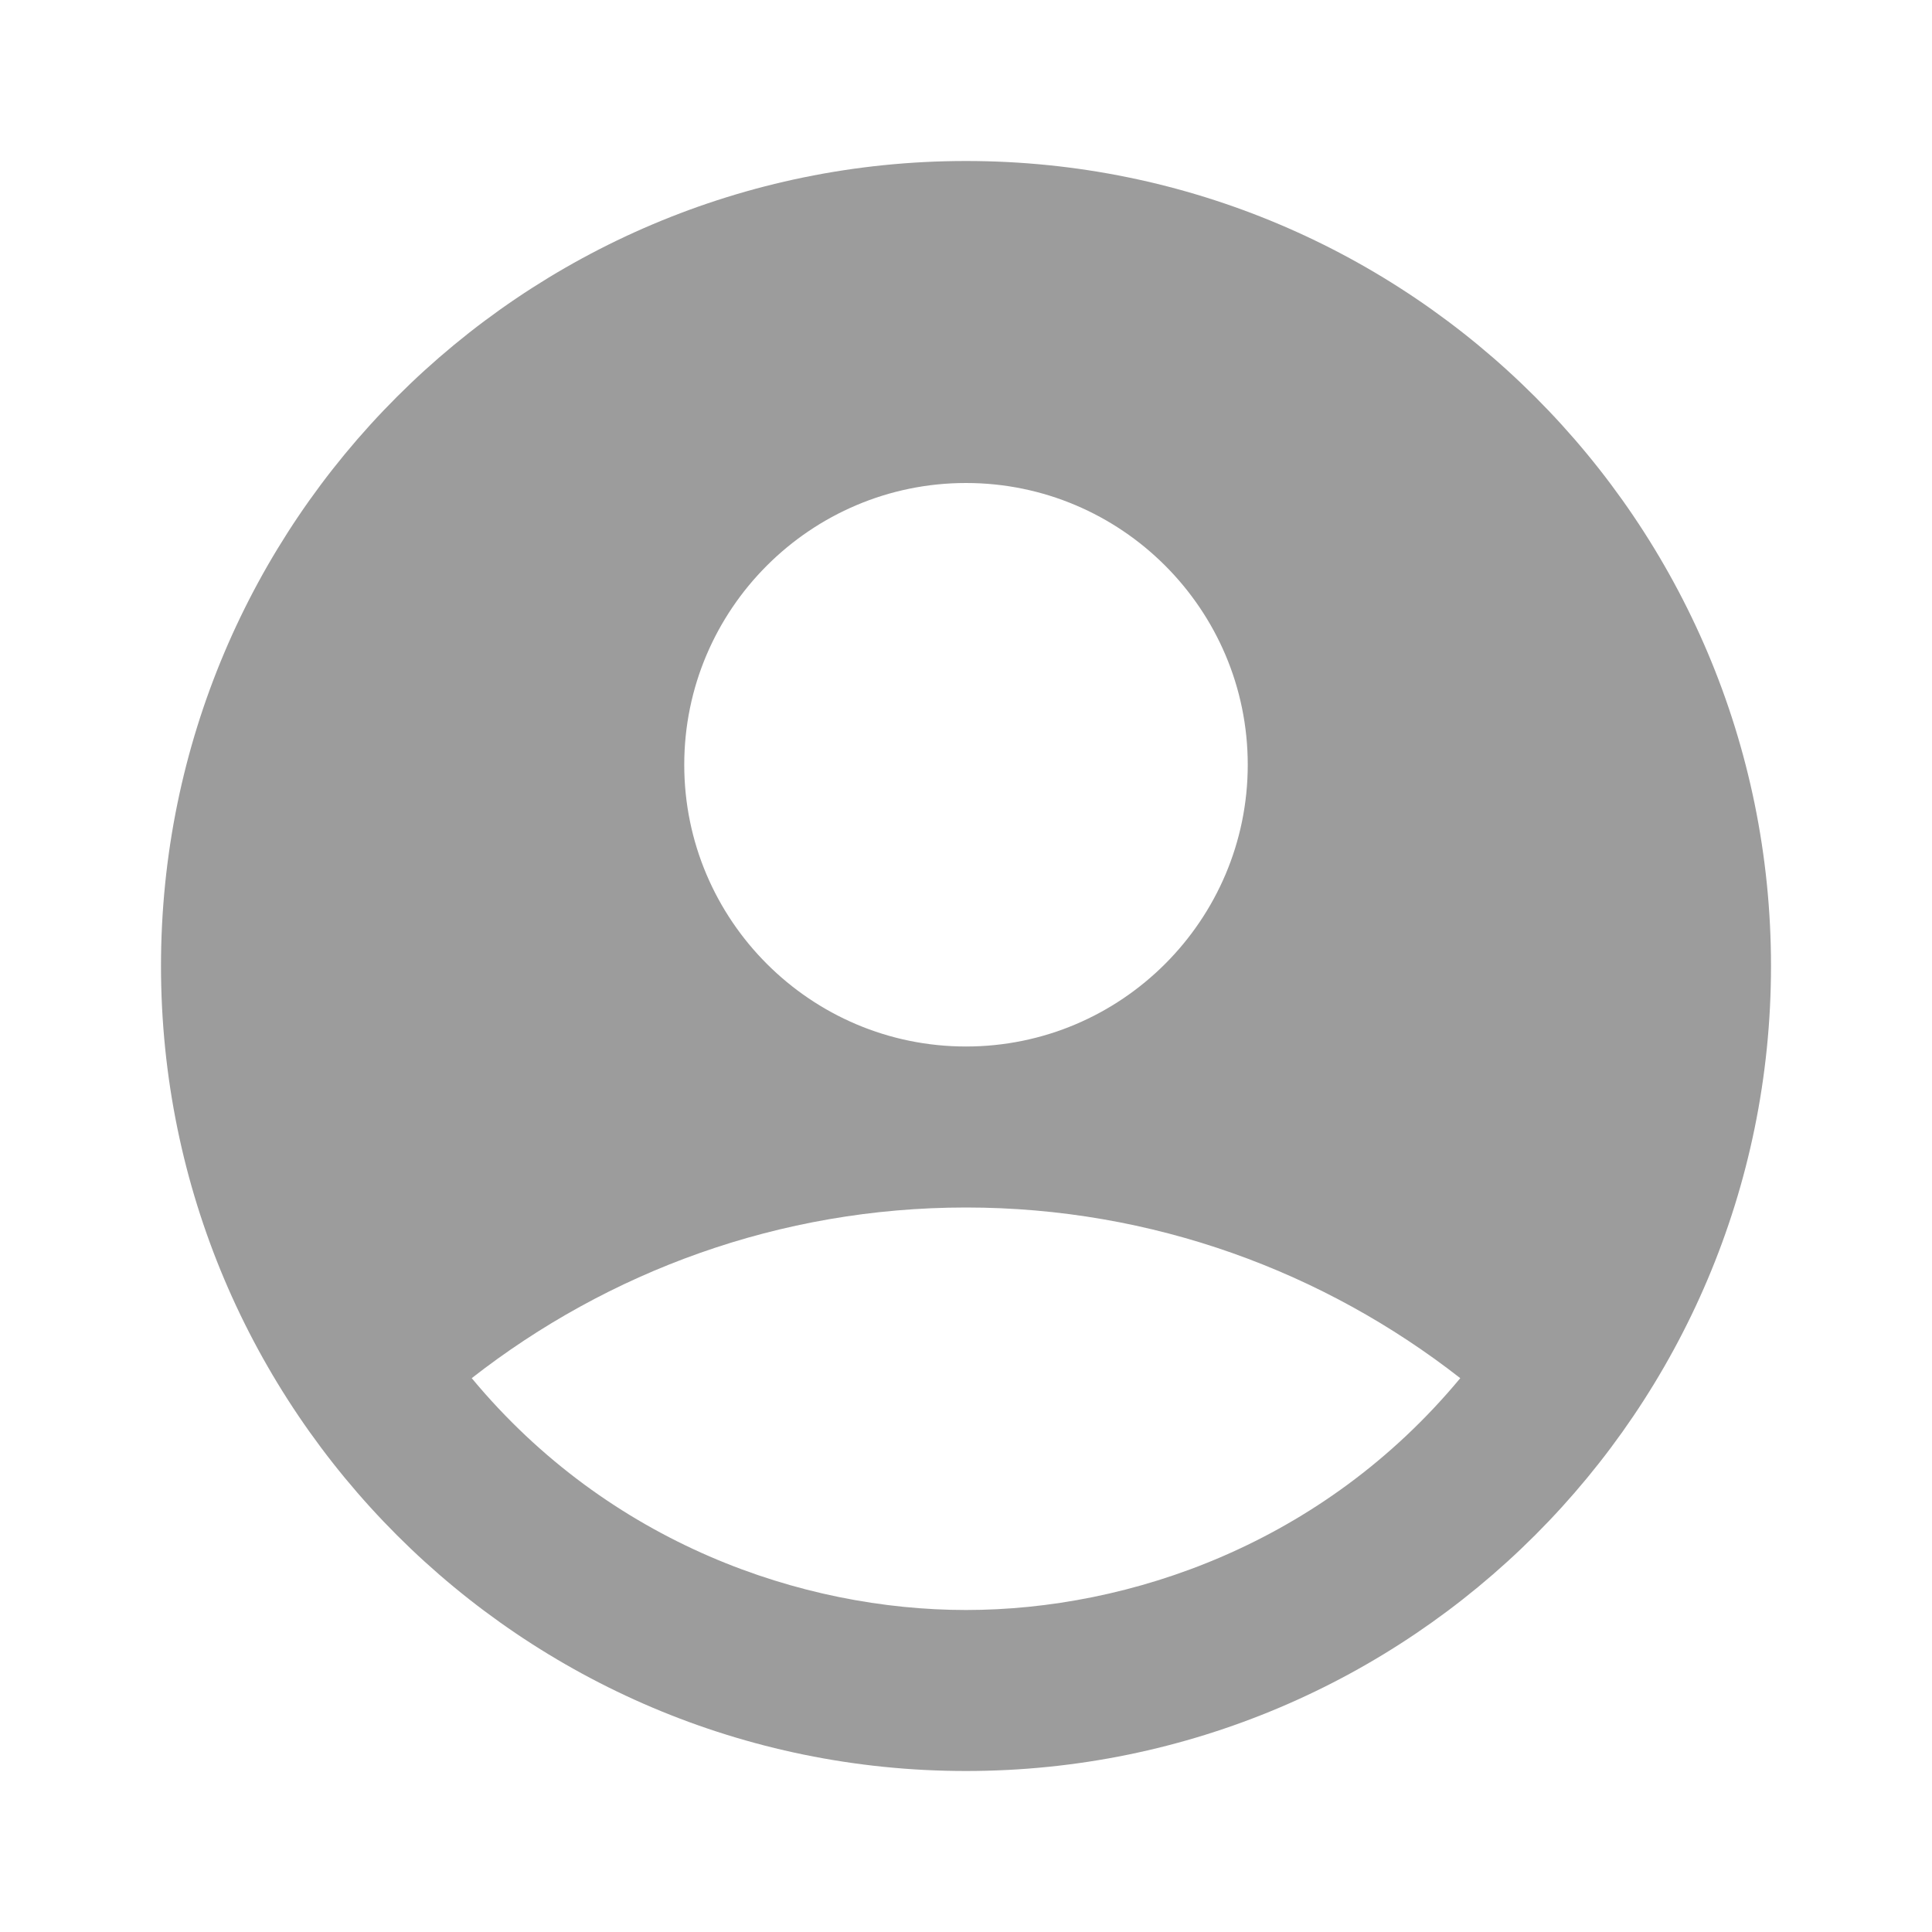
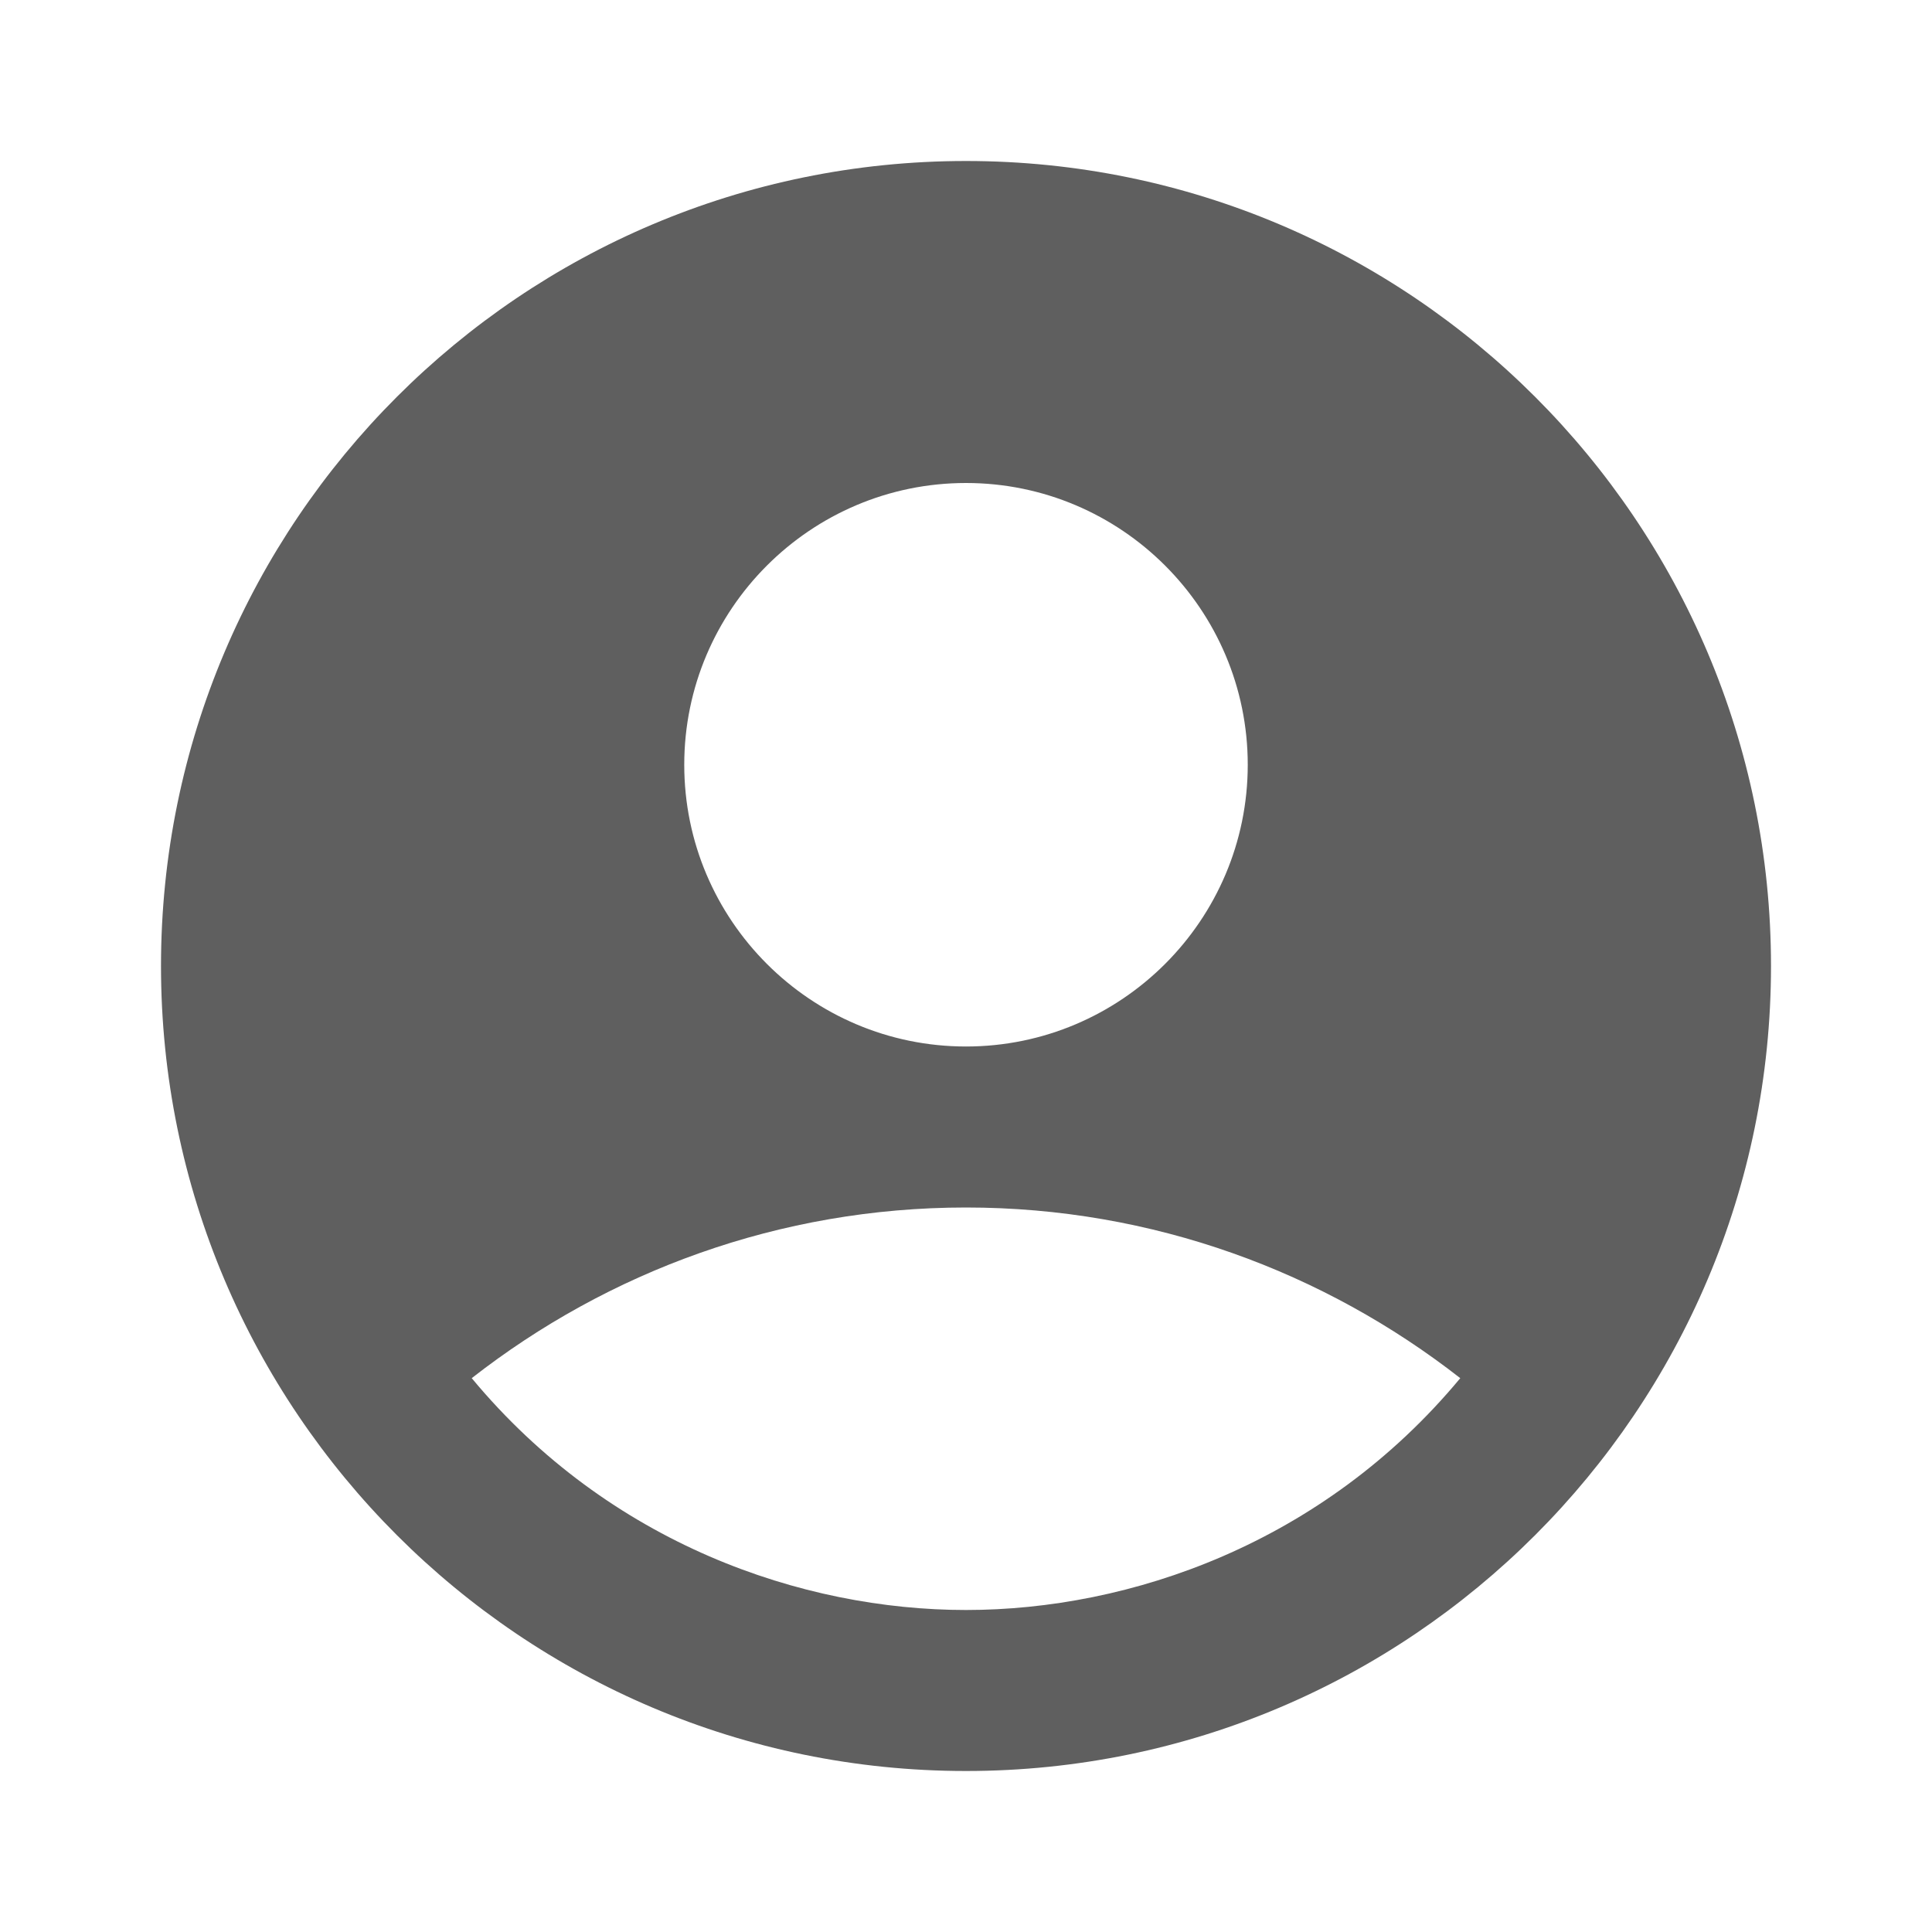
- <svg xmlns="http://www.w3.org/2000/svg" enable-background="new 0 0 24 24" height="24px" viewBox="0 0 24 24" width="24px" fill="#9c9c9c">
+ <svg xmlns="http://www.w3.org/2000/svg" enable-background="new 0 0 24 24" height="24px" viewBox="0 0 24 24" width="24px" fill="#5f5f5f">
  <g>
    <rect fill="none" height="24" width="24" />
  </g>
  <g>
    <path d="M12 2C6.48 2 2 6.48 2 12s4.48 10 10 10 10-4.48 10-10S17.52 2 12 2zm0 4c1.93 0 3.5 1.57 3.5 3.5S13.93 13 12 13s-3.5-1.57-3.5-3.5S10.07 6 12 6zm0 14c-2.03 0-4.43-.82-6.14-2.88C7.55 15.8 9.68 15 12 15s4.45.8 6.14 2.12C16.43 19.18 14.03 20 12 20z" />
  </g>
</svg>
